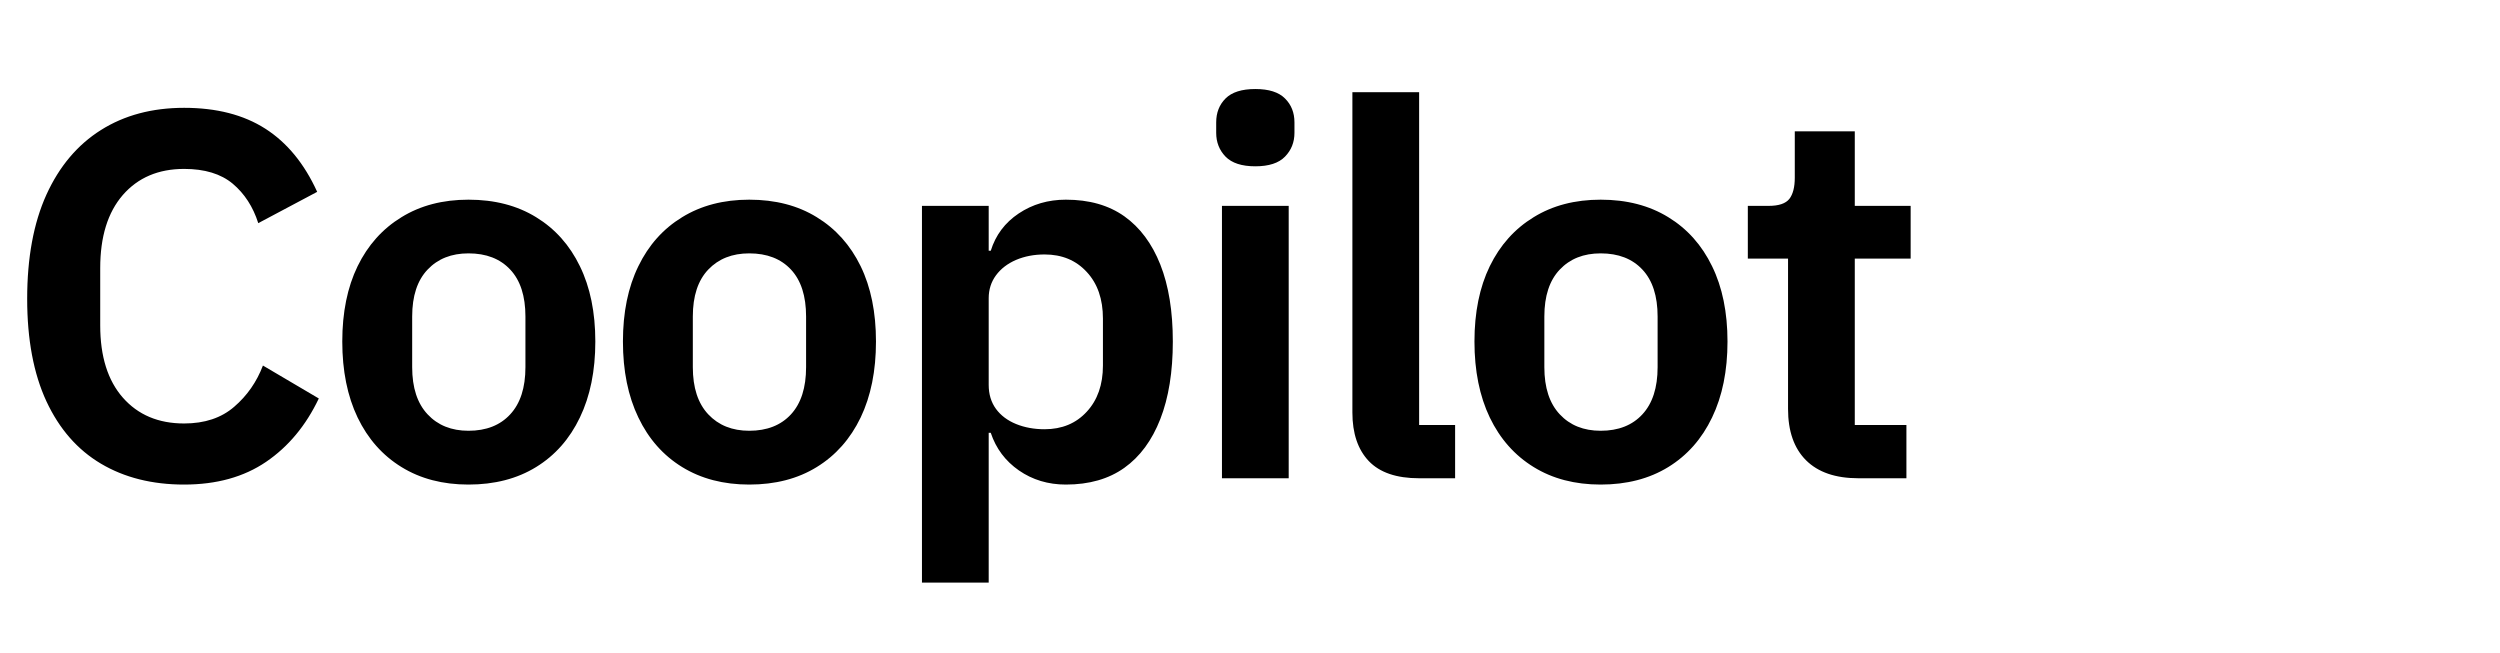
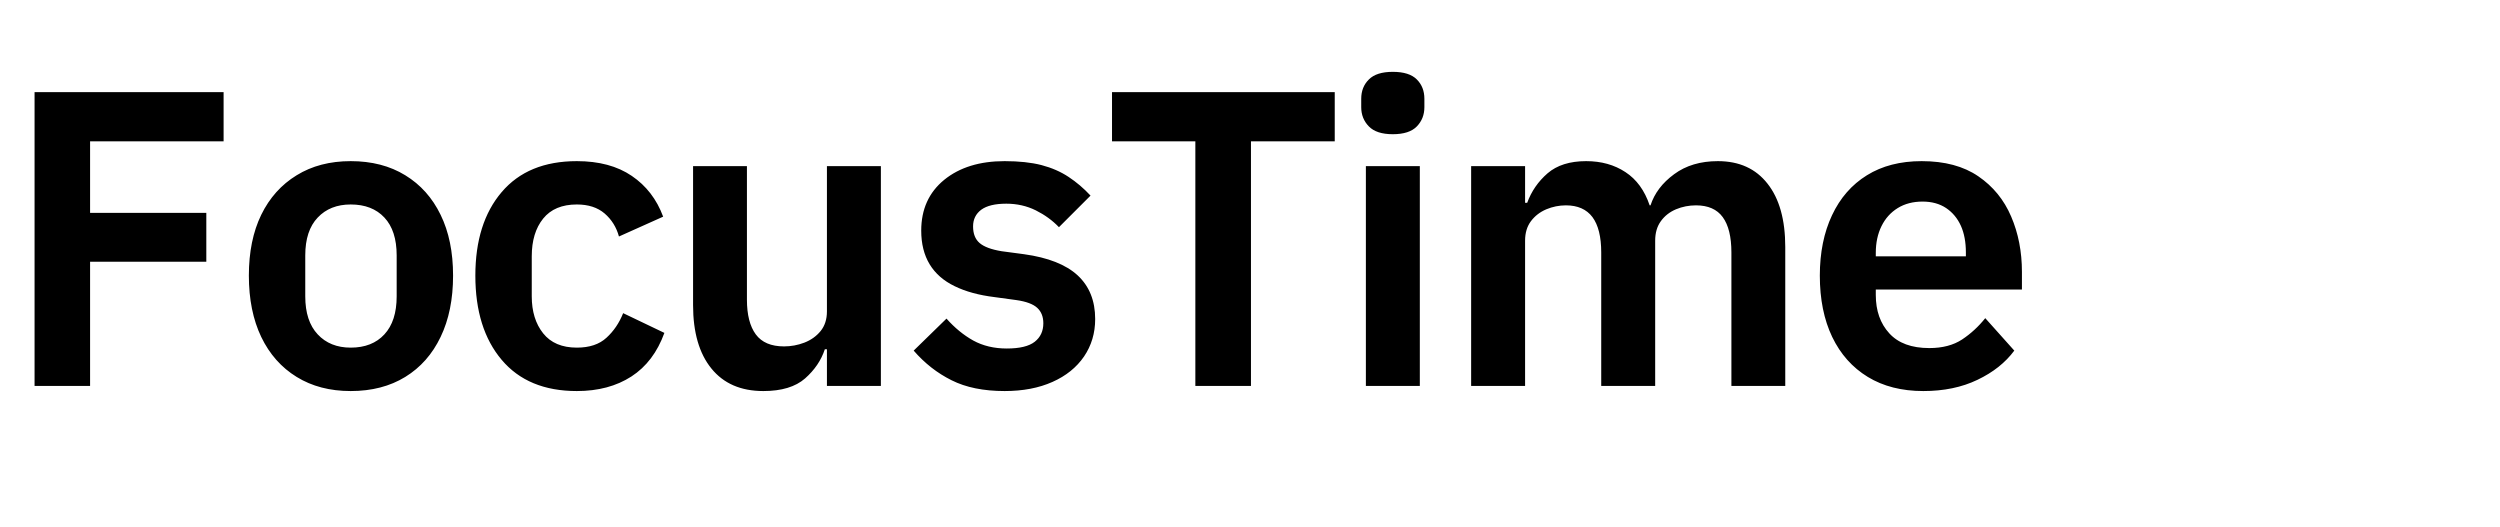
- <svg xmlns="http://www.w3.org/2000/svg" viewBox="0 0 230 60" width="230" height="60" role="img">
-   <path aria-label="Coopilot" d="M16.94 44.58L16.94 44.58Q12.53 44.58 9.29 42.66Q6.05 40.74 4.27 36.92Q2.50 33.10 2.50 27.49L2.50 27.49Q2.50 21.82 4.27 17.91Q6.05 14 9.29 11.96Q12.53 9.92 16.94 9.92L16.94 9.92Q21.41 9.92 24.41 11.84Q27.41 13.76 29.18 17.65L29.18 17.65L23.76 20.53Q23.04 18.27 21.41 16.90Q19.78 15.54 16.94 15.54L16.94 15.54Q13.39 15.54 11.30 17.94Q9.22 20.34 9.22 24.66L9.22 24.66L9.22 29.94Q9.22 34.21 11.30 36.58Q13.39 38.96 16.94 38.96L16.94 38.96Q19.78 38.96 21.55 37.42Q23.33 35.89 24.19 33.63L24.19 33.63L29.33 36.66Q27.55 40.40 24.48 42.49Q21.41 44.58 16.94 44.58Z M43.10 44.58L43.10 44.58Q39.55 44.58 36.94 42.97Q34.32 41.36 32.90 38.41Q31.49 35.46 31.49 31.42L31.49 31.42Q31.49 27.39 32.90 24.49Q34.32 21.58 36.94 19.98Q39.55 18.37 43.10 18.37L43.10 18.37Q46.70 18.37 49.32 19.98Q51.94 21.58 53.35 24.49Q54.77 27.39 54.77 31.42L54.77 31.42Q54.77 35.46 53.35 38.41Q51.94 41.36 49.32 42.97Q46.70 44.58 43.10 44.58ZM43.10 39.63L43.10 39.63Q45.55 39.63 46.94 38.12Q48.34 36.61 48.34 33.78L48.34 33.78L48.34 29.12Q48.34 26.29 46.94 24.80Q45.55 23.31 43.10 23.31L43.10 23.31Q40.75 23.31 39.34 24.80Q37.92 26.29 37.92 29.12L37.92 29.12L37.92 33.78Q37.92 36.61 39.34 38.12Q40.75 39.63 43.10 39.63Z M68.93 44.58L68.93 44.58Q65.38 44.58 62.76 42.97Q60.14 41.36 58.73 38.41Q57.31 35.46 57.31 31.42L57.31 31.42Q57.31 27.39 58.73 24.49Q60.14 21.58 62.76 19.98Q65.38 18.37 68.93 18.37L68.93 18.37Q72.53 18.37 75.14 19.98Q77.76 21.58 79.18 24.49Q80.59 27.39 80.59 31.42L80.59 31.42Q80.59 35.46 79.18 38.41Q77.76 41.36 75.14 42.97Q72.53 44.58 68.93 44.58ZM68.93 39.63L68.93 39.63Q71.38 39.63 72.77 38.12Q74.16 36.61 74.16 33.78L74.16 33.78L74.16 29.12Q74.16 26.29 72.77 24.80Q71.38 23.31 68.93 23.31L68.93 23.31Q66.58 23.31 65.16 24.80Q63.74 26.29 63.74 29.12L63.74 29.12L63.74 33.78Q63.74 36.61 65.16 38.12Q66.58 39.63 68.93 39.63Z M90.96 53.60L84.82 53.60L84.82 18.94L90.96 18.94L90.96 23.07L91.15 23.07Q91.82 20.91 93.72 19.64Q95.62 18.37 98.06 18.37L98.06 18.37Q101.28 18.37 103.44 19.90Q105.60 21.44 106.75 24.34Q107.90 27.25 107.90 31.42L107.90 31.42Q107.90 35.60 106.75 38.55Q105.60 41.50 103.44 43.04Q101.28 44.58 98.06 44.58L98.06 44.58Q95.62 44.58 93.74 43.28Q91.87 41.98 91.15 39.82L91.15 39.82L90.96 39.82L90.96 53.60ZM96.10 39.49L96.10 39.49Q98.50 39.49 99.98 37.88Q101.47 36.27 101.47 33.63L101.47 33.63L101.47 29.31Q101.47 26.62 99.98 25.02Q98.50 23.41 96.10 23.41L96.10 23.41Q94.66 23.41 93.48 23.91Q92.30 24.42 91.63 25.33Q90.96 26.24 90.96 27.44L90.96 27.44L90.96 35.41Q90.96 36.70 91.63 37.62Q92.30 38.53 93.48 39.01Q94.66 39.49 96.10 39.49Z M115.49 15.30L115.49 15.30Q113.62 15.30 112.75 14.41Q111.89 13.52 111.89 12.22L111.89 12.22L111.89 11.26Q111.89 9.92 112.75 9.06Q113.62 8.19 115.49 8.19L115.49 8.19Q117.36 8.19 118.22 9.06Q119.09 9.92 119.09 11.26L119.09 11.26L119.09 12.22Q119.09 13.52 118.22 14.41Q117.36 15.30 115.49 15.30ZM118.56 44L112.42 44L112.42 18.94L118.56 18.94L118.56 44Z M133.87 39.10L133.87 44L130.56 44Q127.44 44 125.93 42.42Q124.42 40.83 124.42 37.95L124.42 37.95L124.42 8.48L130.56 8.48L130.56 39.10L133.87 39.10Z M147.26 44.58L147.26 44.58Q143.71 44.58 141.10 42.97Q138.48 41.36 137.06 38.41Q135.65 35.46 135.65 31.42L135.65 31.42Q135.65 27.39 137.06 24.49Q138.48 21.58 141.10 19.98Q143.71 18.37 147.26 18.37L147.26 18.37Q150.86 18.37 153.48 19.98Q156.10 21.58 157.51 24.49Q158.93 27.39 158.93 31.42L158.93 31.42Q158.93 35.46 157.51 38.41Q156.10 41.36 153.48 42.97Q150.86 44.58 147.26 44.58ZM147.26 39.63L147.26 39.63Q149.71 39.63 151.10 38.12Q152.50 36.61 152.50 33.78L152.50 33.78L152.50 29.12Q152.50 26.29 151.10 24.80Q149.71 23.31 147.26 23.31L147.26 23.31Q144.91 23.31 143.50 24.80Q142.08 26.29 142.08 29.12L142.08 29.12L142.08 33.78Q142.08 36.61 143.50 38.12Q144.91 39.63 147.26 39.63Z M175.39 39.10L175.39 44L170.98 44Q167.81 44 166.15 42.34Q164.50 40.69 164.50 37.62L164.50 37.62L164.50 23.79L160.80 23.79L160.80 18.94L162.72 18.94Q164.11 18.94 164.62 18.30Q165.12 17.65 165.12 16.35L165.12 16.35L165.12 12.08L170.64 12.08L170.64 18.94L175.78 18.94L175.78 23.79L170.64 23.79L170.64 39.10L175.39 39.10Z" fill="currentColor" />
+ <svg xmlns="http://www.w3.org/2000/svg" viewBox="0 0 285 60" width="285" height="60" role="img">
+   <path aria-label="FocusTime" d="M10.27 29.84L10.27 44L3.94 44L3.94 10.50L25.49 10.50L25.49 16.11L10.27 16.11L10.27 24.27L23.52 24.27L23.52 29.84L10.27 29.84Z M39.98 44.58L39.98 44.58Q36.43 44.58 33.82 42.97Q31.20 41.36 29.78 38.41Q28.37 35.46 28.37 31.42L28.37 31.42Q28.37 27.39 29.78 24.49Q31.20 21.58 33.82 19.98Q36.43 18.37 39.98 18.37L39.98 18.37Q43.58 18.37 46.20 19.98Q48.82 21.58 50.23 24.49Q51.65 27.39 51.65 31.42L51.65 31.42Q51.65 35.46 50.23 38.41Q48.82 41.36 46.20 42.97Q43.58 44.58 39.98 44.58ZM39.98 39.63L39.98 39.63Q42.43 39.63 43.82 38.12Q45.22 36.61 45.22 33.78L45.22 33.78L45.22 29.12Q45.22 26.29 43.82 24.80Q42.43 23.31 39.98 23.31L39.98 23.31Q37.63 23.31 36.22 24.80Q34.80 26.29 34.80 29.12L34.80 29.12L34.80 33.78Q34.80 36.61 36.22 38.12Q37.63 39.63 39.98 39.63Z M65.76 44.58L65.76 44.58Q60.19 44.58 57.19 41.02Q54.19 37.47 54.19 31.42L54.19 31.42Q54.19 25.42 57.19 21.90Q60.19 18.37 65.76 18.37L65.76 18.37Q69.55 18.37 72.02 20.05Q74.50 21.73 75.60 24.70L75.60 24.70L70.56 26.96Q70.13 25.38 68.93 24.34Q67.73 23.31 65.76 23.31L65.76 23.31Q63.22 23.31 61.92 24.92Q60.62 26.53 60.62 29.22L60.62 29.22L60.62 33.78Q60.62 36.37 61.92 38Q63.22 39.63 65.76 39.63L65.76 39.63Q67.92 39.63 69.14 38.50Q70.37 37.38 71.04 35.70L71.04 35.70L75.74 37.95Q74.54 41.26 71.98 42.92Q69.41 44.58 65.76 44.58Z M100.42 44L94.27 44L94.27 39.82L94.03 39.82Q93.41 41.70 91.78 43.14Q90.14 44.58 87.02 44.58L87.02 44.58Q83.18 44.58 81.10 42.01Q79.01 39.44 79.01 34.78L79.01 34.78L79.01 18.94L85.15 18.94L85.15 34.16Q85.15 36.75 86.16 38.12Q87.17 39.49 89.38 39.49L89.38 39.49Q90.58 39.49 91.70 39.06Q92.83 38.62 93.55 37.74Q94.27 36.85 94.27 35.50L94.27 35.50L94.27 18.94L100.42 18.94L100.42 44Z M114.53 44.58L114.53 44.58Q110.93 44.58 108.48 43.35Q106.03 42.13 104.16 39.97L104.16 39.97L107.90 36.32Q109.30 37.90 110.95 38.82Q112.61 39.73 114.77 39.73L114.77 39.73Q116.98 39.73 117.96 38.96Q118.94 38.19 118.94 36.85L118.94 36.85Q118.94 35.74 118.25 35.10Q117.55 34.45 115.87 34.21L115.87 34.21L113.38 33.87Q110.69 33.54 108.82 32.62Q106.94 31.71 105.98 30.13Q105.02 28.54 105.02 26.29L105.02 26.29Q105.02 22.64 107.64 20.50Q110.26 18.37 114.53 18.37L114.53 18.37Q116.98 18.37 118.73 18.82Q120.48 19.28 121.82 20.17Q123.17 21.06 124.32 22.30L124.32 22.30L120.72 25.90Q119.62 24.75 118.08 23.98Q116.54 23.22 114.72 23.22L114.72 23.22Q112.80 23.22 111.86 23.91Q110.93 24.61 110.93 25.81L110.93 25.81Q110.93 27.06 111.67 27.70Q112.42 28.35 114.19 28.64L114.19 28.64L116.74 28.98Q120.86 29.55 122.86 31.40Q124.85 33.25 124.85 36.37L124.85 36.37Q124.85 38.77 123.58 40.64Q122.30 42.51 119.98 43.54Q117.65 44.58 114.53 44.58Z M152.16 10.50L152.16 16.11L142.61 16.11L142.61 44L136.27 44L136.27 16.11L126.77 16.11L126.77 10.50L152.16 10.50Z M158.78 15.30L158.78 15.30Q156.91 15.30 156.05 14.41Q155.18 13.52 155.18 12.22L155.18 12.22L155.18 11.26Q155.18 9.92 156.05 9.06Q156.91 8.19 158.78 8.19L158.78 8.19Q160.66 8.19 161.52 9.06Q162.38 9.92 162.38 11.26L162.38 11.26L162.38 12.22Q162.38 13.52 161.52 14.41Q160.66 15.30 158.78 15.30ZM161.86 44L155.71 44L155.71 18.94L161.86 18.94L161.86 44Z M173.86 27.44L173.86 44L167.71 44L167.71 18.94L173.86 18.94L173.86 23.12L174.10 23.12Q174.82 21.15 176.42 19.76Q178.03 18.37 180.82 18.37L180.82 18.37Q183.41 18.37 185.30 19.62Q187.20 20.86 188.06 23.41L188.06 23.41L188.16 23.41Q188.83 21.34 190.85 19.86Q192.86 18.37 195.84 18.37L195.84 18.37Q199.49 18.37 201.50 20.94Q203.52 23.50 203.52 28.16L203.52 28.16L203.52 44L197.38 44L197.38 28.78Q197.38 26.10 196.39 24.75Q195.41 23.41 193.34 23.41L193.34 23.41Q192.14 23.41 191.06 23.86Q189.98 24.32 189.34 25.21Q188.69 26.10 188.69 27.44L188.69 27.44L188.69 44L182.54 44L182.54 28.78Q182.54 26.10 181.54 24.75Q180.53 23.41 178.51 23.41L178.51 23.41Q177.36 23.41 176.28 23.86Q175.20 24.32 174.53 25.21Q173.86 26.10 173.86 27.44L173.86 27.44Z M219.26 44.58L219.26 44.58Q215.57 44.58 212.93 42.97Q210.29 41.36 208.87 38.41Q207.46 35.46 207.46 31.42L207.46 31.42Q207.46 27.49 208.85 24.54Q210.24 21.58 212.83 19.98Q215.42 18.37 219.07 18.37L219.07 18.37Q223.01 18.37 225.53 20.10Q228.05 21.82 229.27 24.68Q230.50 27.54 230.50 30.99L230.50 30.99L230.50 33.01L213.84 33.01L213.84 33.63Q213.84 36.32 215.38 38Q216.91 39.68 219.94 39.68L219.94 39.68Q222.19 39.68 223.68 38.70Q225.17 37.71 226.32 36.27L226.32 36.27L229.63 39.97Q228.10 42.03 225.43 43.30Q222.77 44.58 219.26 44.58ZM219.17 22.98L219.17 22.98Q217.54 22.98 216.34 23.72Q215.14 24.46 214.49 25.78Q213.84 27.10 213.84 28.83L213.84 28.83L213.84 29.22L224.11 29.22L224.11 28.78Q224.11 27.01 223.54 25.74Q222.96 24.46 221.86 23.72Q220.75 22.98 219.17 22.98Z" fill="currentColor" />
</svg>
